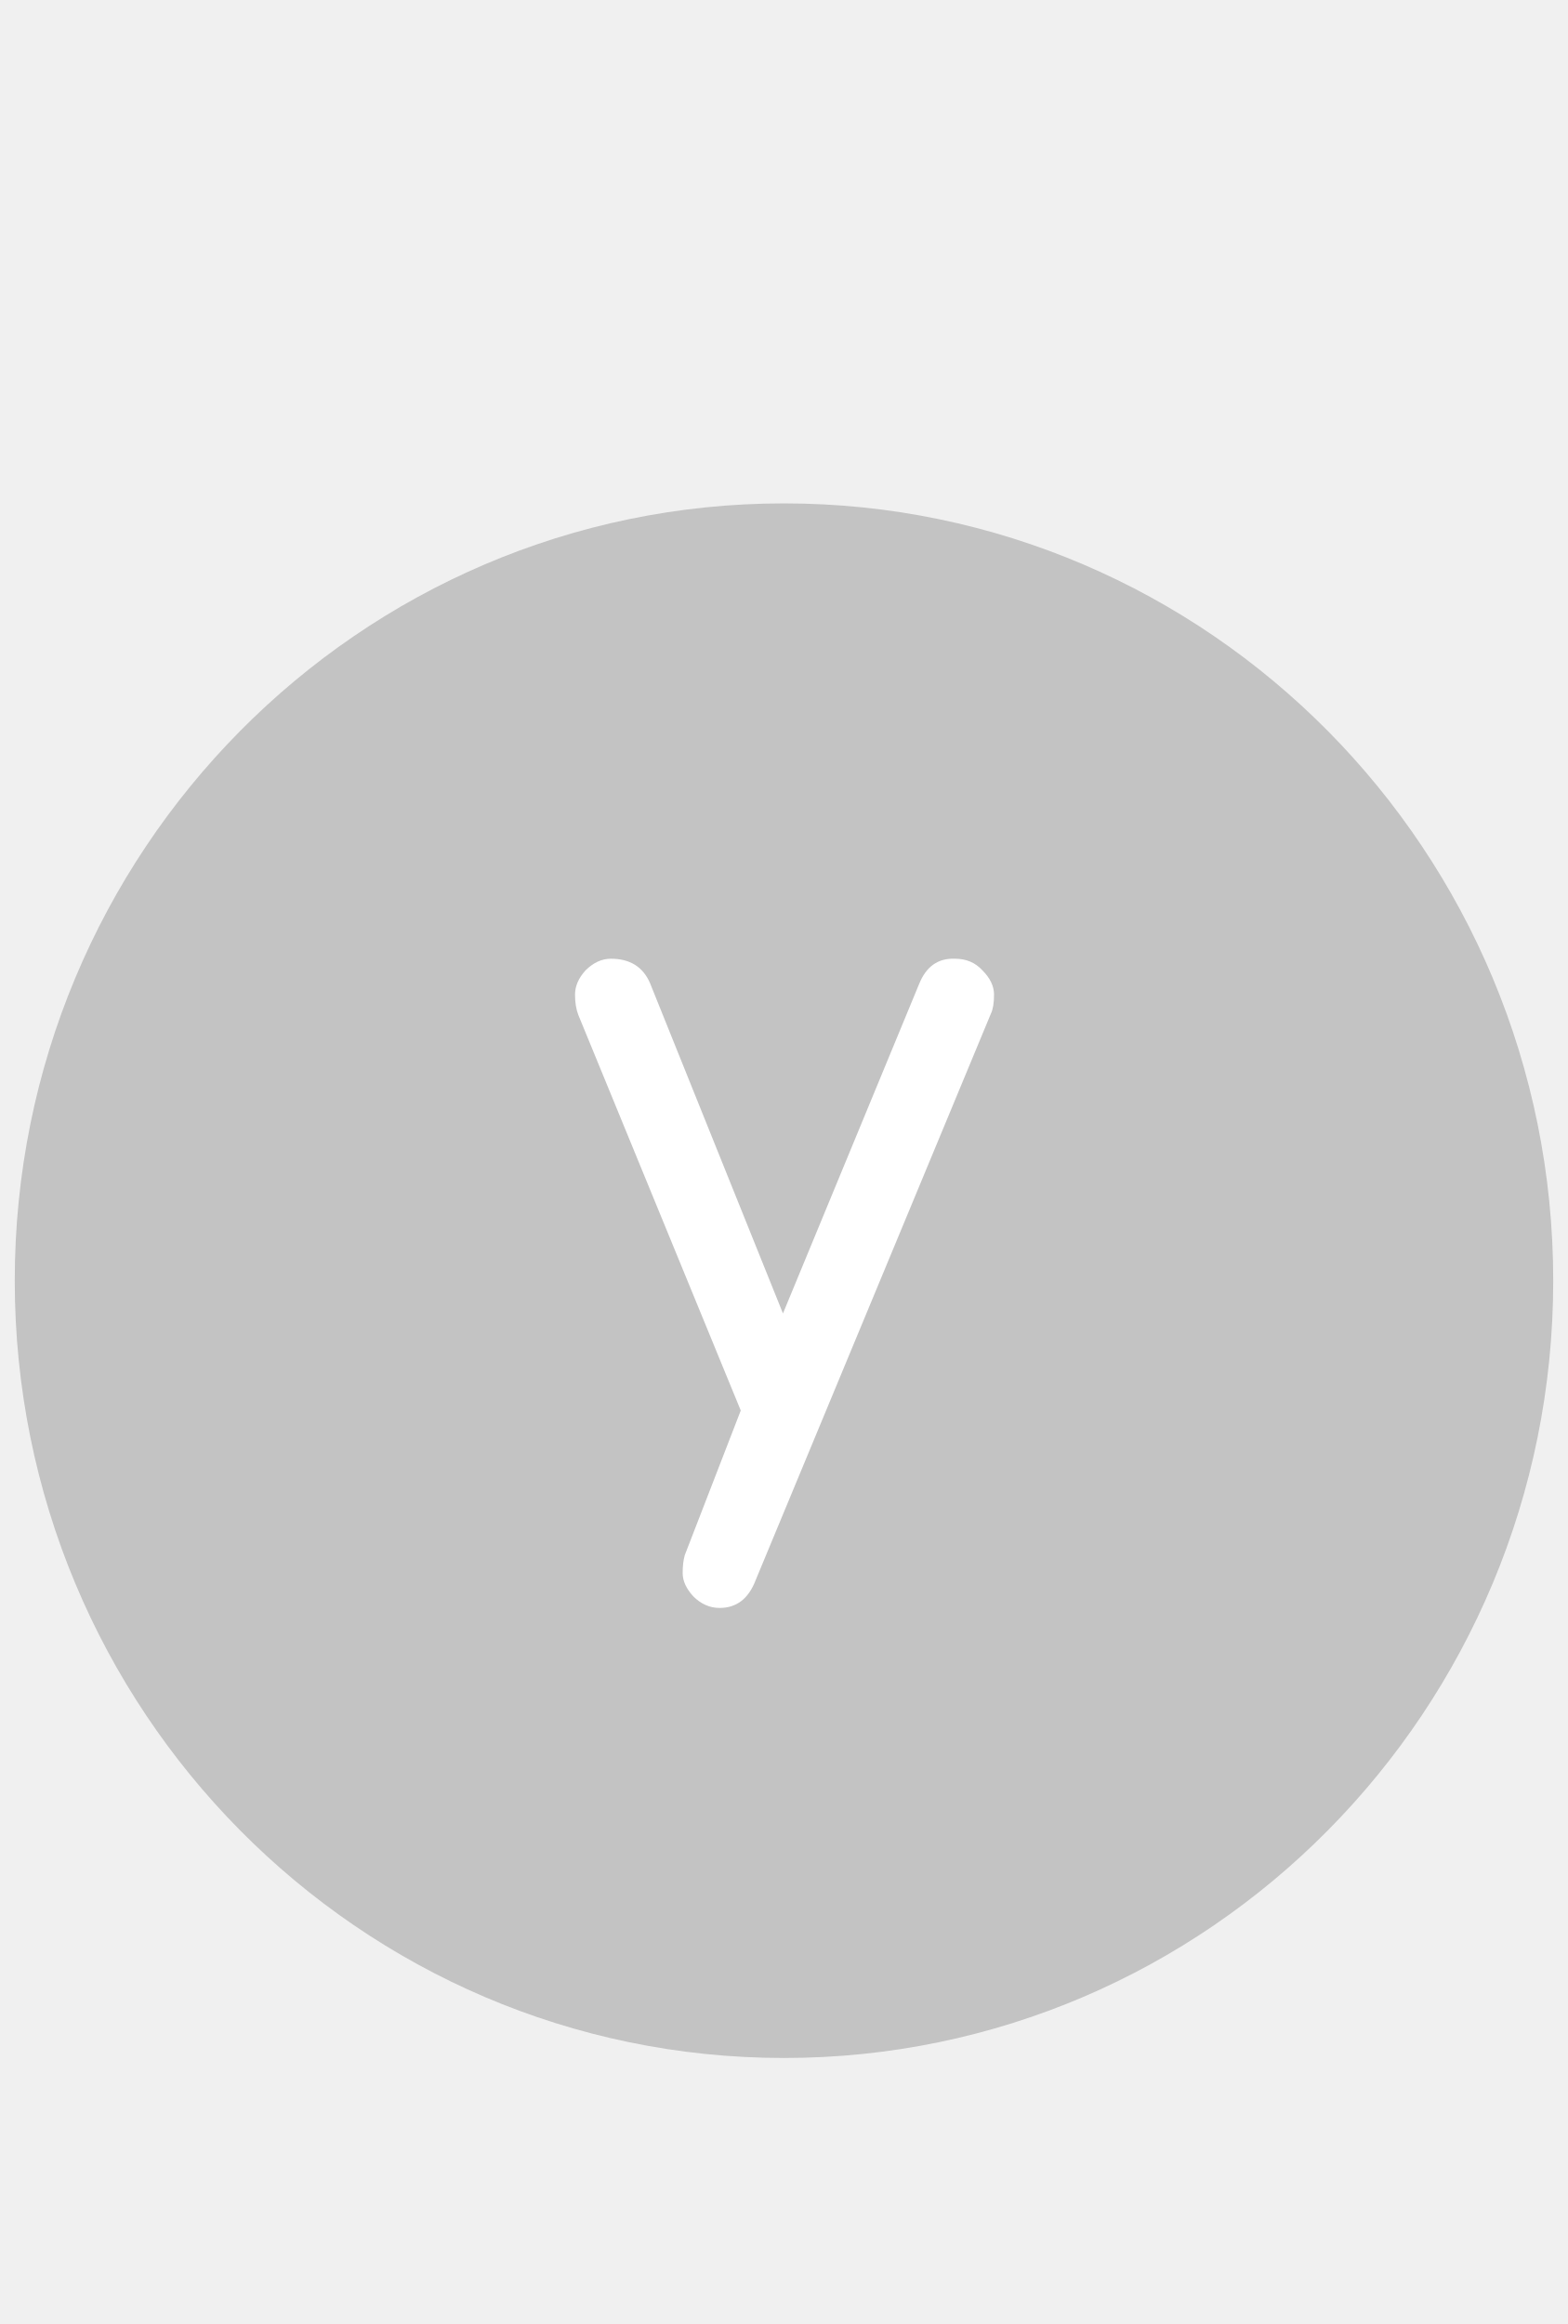
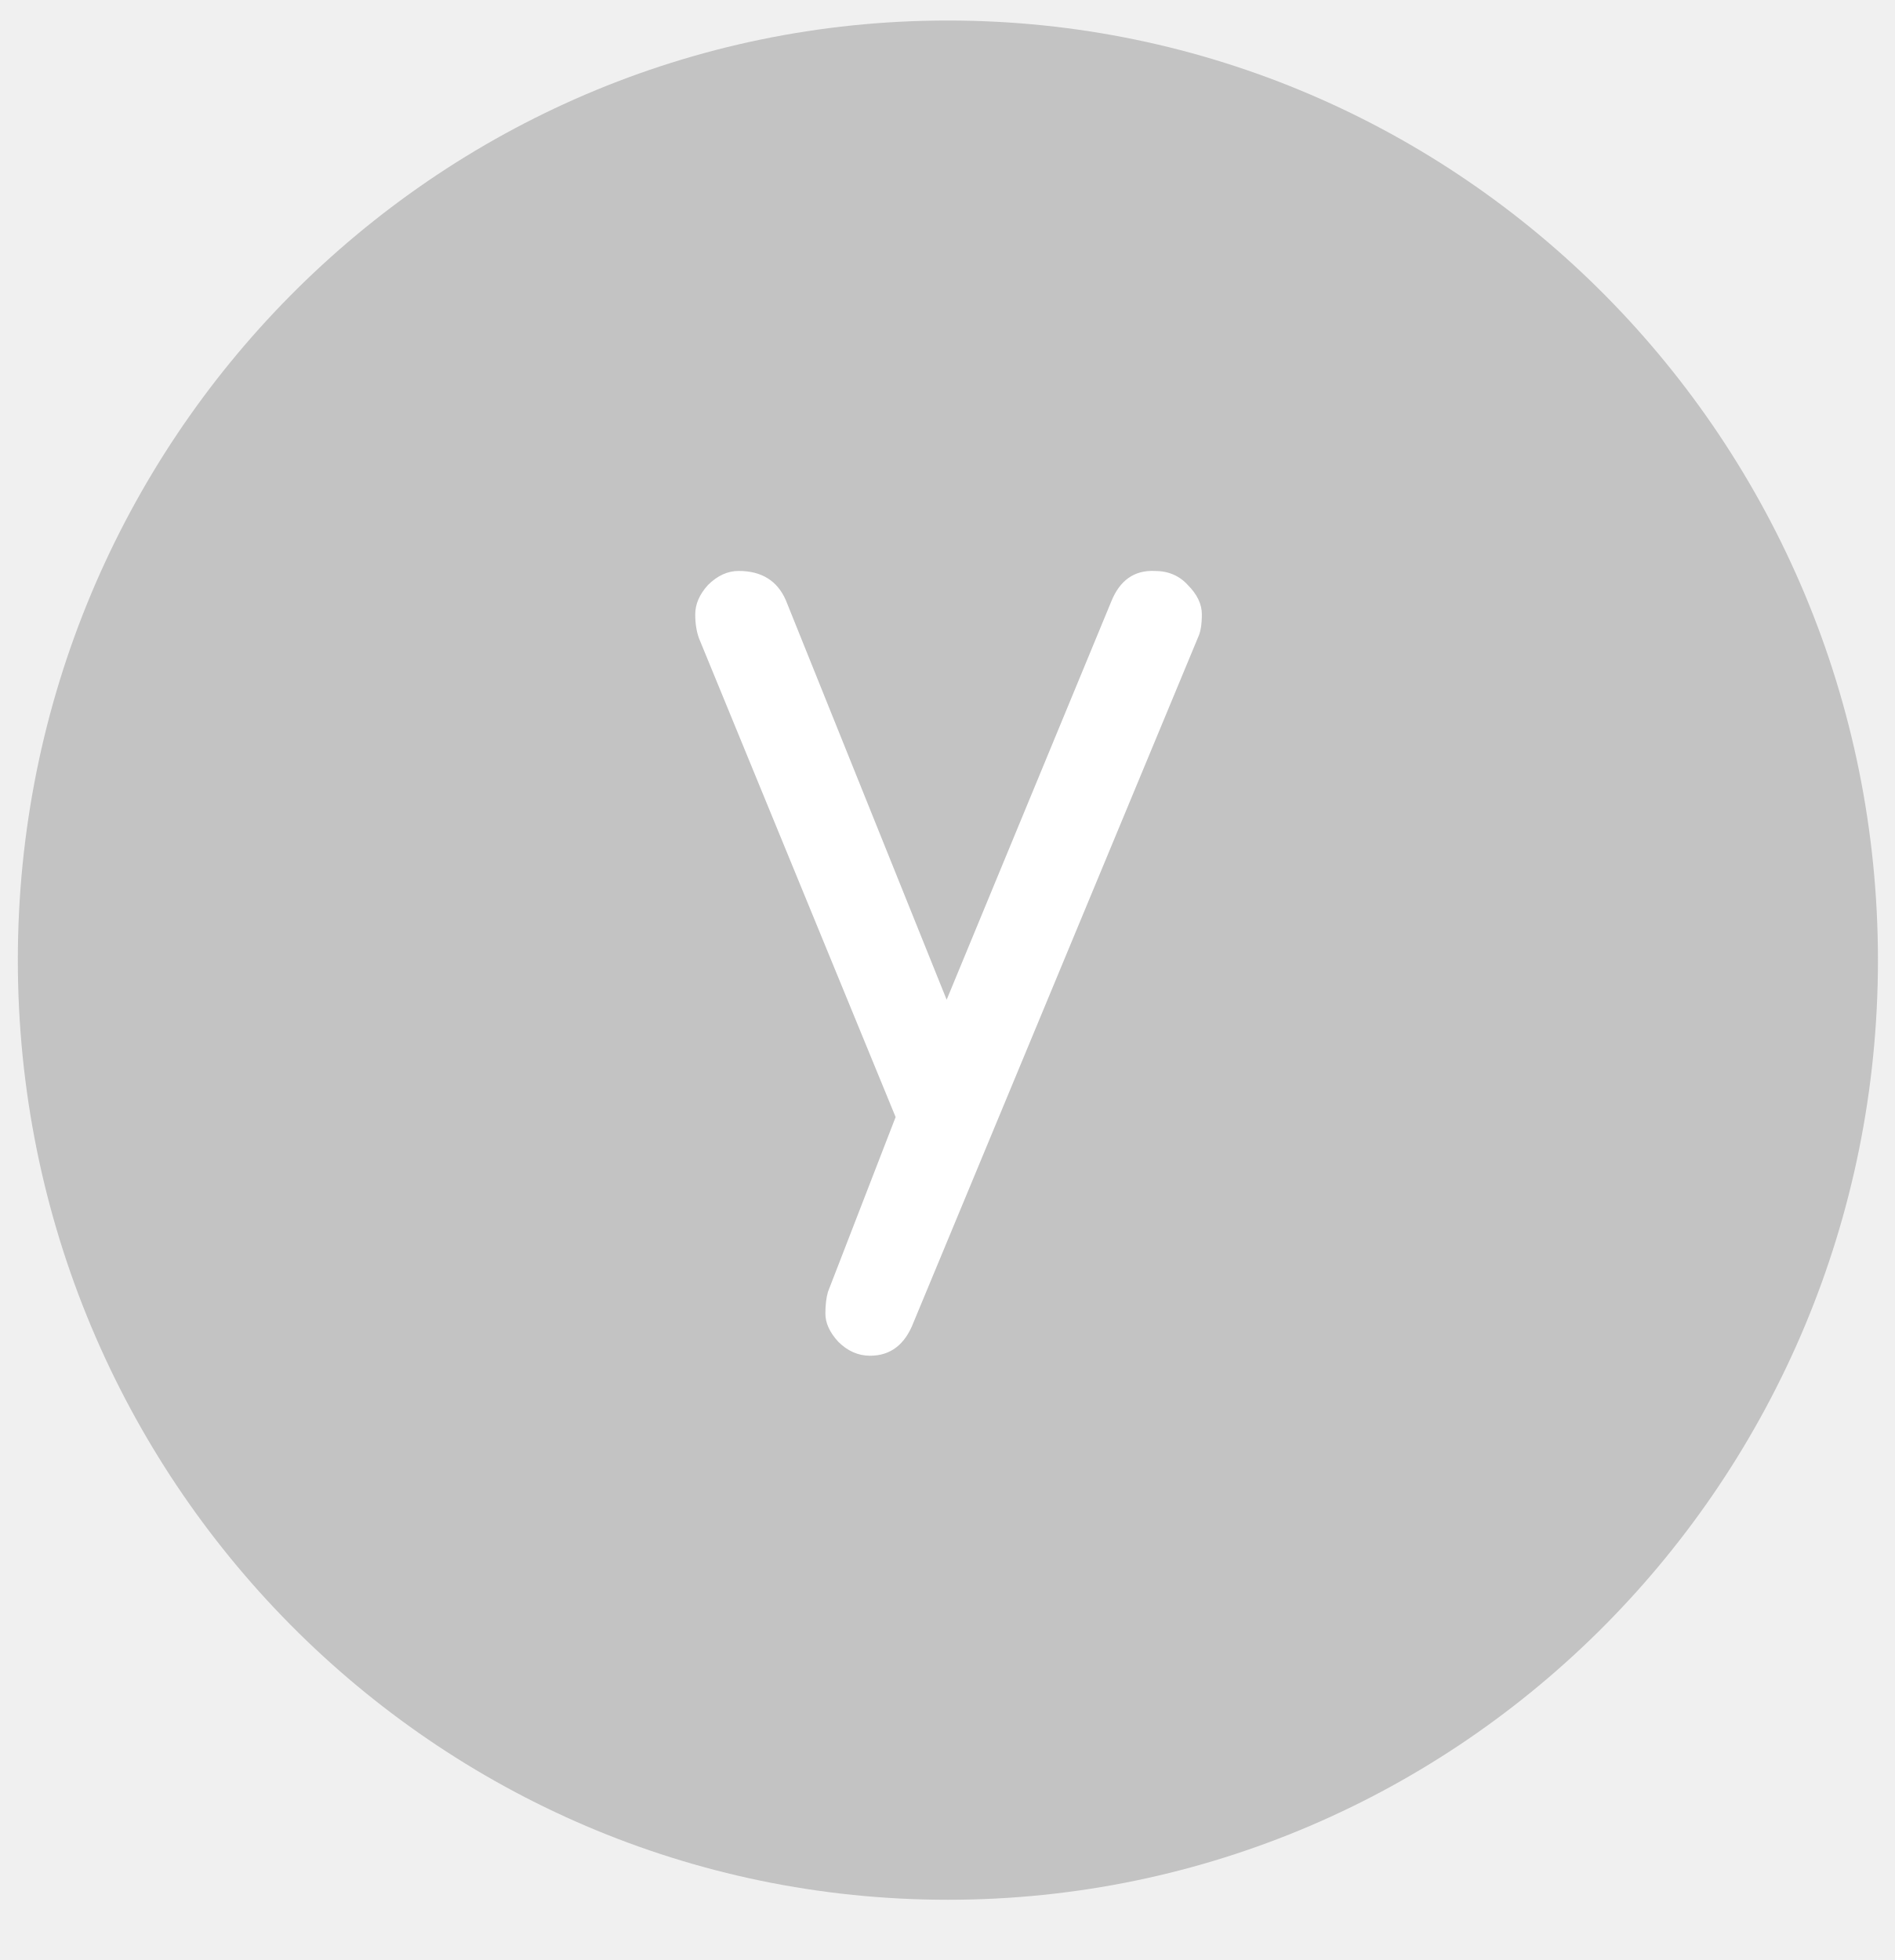
- <svg xmlns="http://www.w3.org/2000/svg" width="29" height="43" viewBox="0 0 29 43" fill="none">
-   <ellipse cx="14.508" cy="23.696" rx="14.235" ry="14.382" fill="#C3C3C3" />
-   <path d="M17.672 17.739C17.881 17.739 18.05 17.811 18.18 17.954C18.323 18.097 18.395 18.247 18.395 18.403C18.395 18.559 18.375 18.677 18.337 18.755L13.981 29.243C13.851 29.581 13.629 29.751 13.317 29.751C13.135 29.751 12.972 29.679 12.829 29.536C12.698 29.393 12.633 29.249 12.633 29.106C12.633 28.976 12.646 28.865 12.672 28.774L13.708 26.098L10.7 18.774C10.661 18.67 10.641 18.546 10.641 18.403C10.641 18.247 10.706 18.097 10.836 17.954C10.98 17.811 11.136 17.739 11.305 17.739C11.657 17.739 11.898 17.889 12.028 18.188L14.489 24.302L17.008 18.208C17.139 17.882 17.36 17.726 17.672 17.739Z" fill="white" />
+ <svg xmlns="http://www.w3.org/2000/svg" width="29" height="30" viewBox="0 0 29 30" fill="none">
+   <ellipse cx="14.508" cy="14.696" rx="14.235" ry="14.382" fill="#C3C3C3" />
+   <path d="M17.672 8.739C17.881 8.739 18.05 8.811 18.18 8.954C18.323 9.097 18.395 9.247 18.395 9.403C18.395 9.559 18.375 9.677 18.337 9.755L13.981 20.243C13.851 20.581 13.629 20.751 13.317 20.751C13.135 20.751 12.972 20.679 12.829 20.536C12.698 20.393 12.633 20.249 12.633 20.106C12.633 19.976 12.646 19.865 12.672 19.774L13.708 17.098L10.7 9.774C10.661 9.67 10.641 9.546 10.641 9.403C10.641 9.247 10.706 9.097 10.836 8.954C10.98 8.811 11.136 8.739 11.305 8.739C11.657 8.739 11.898 8.889 12.028 9.188L14.489 15.302L17.008 9.208C17.139 8.882 17.36 8.726 17.672 8.739Z" fill="white" />
</svg>
